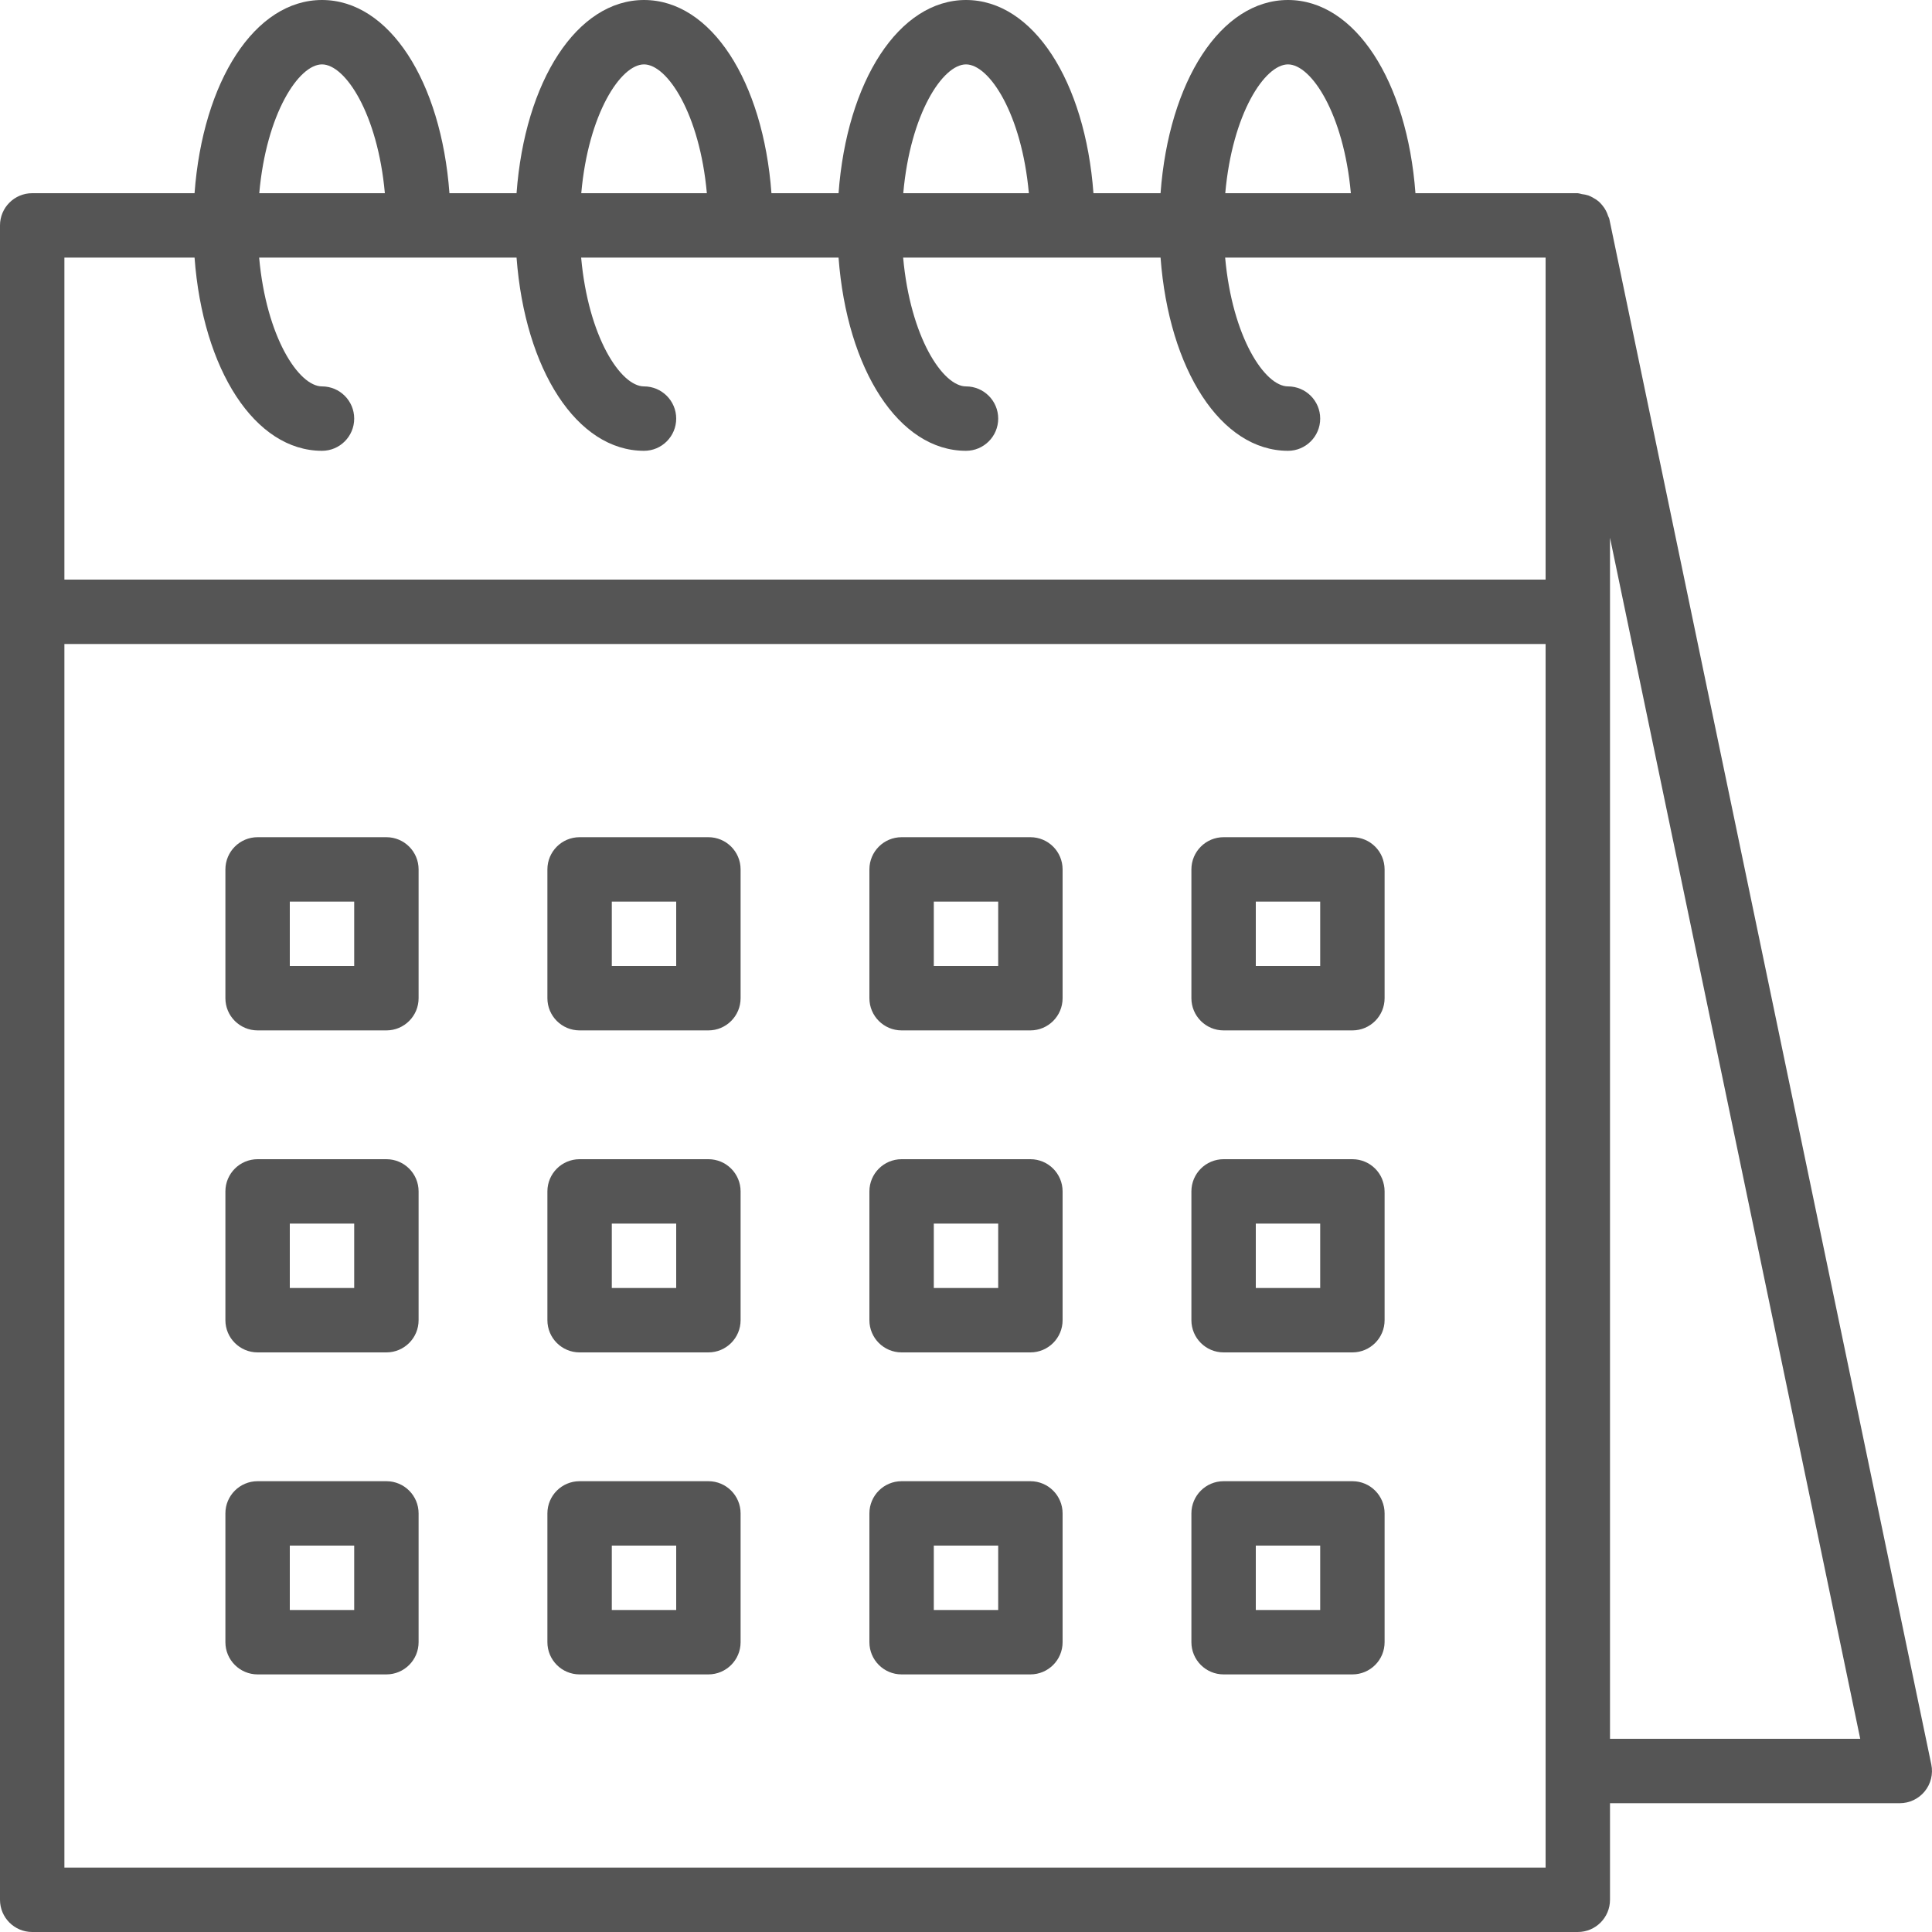
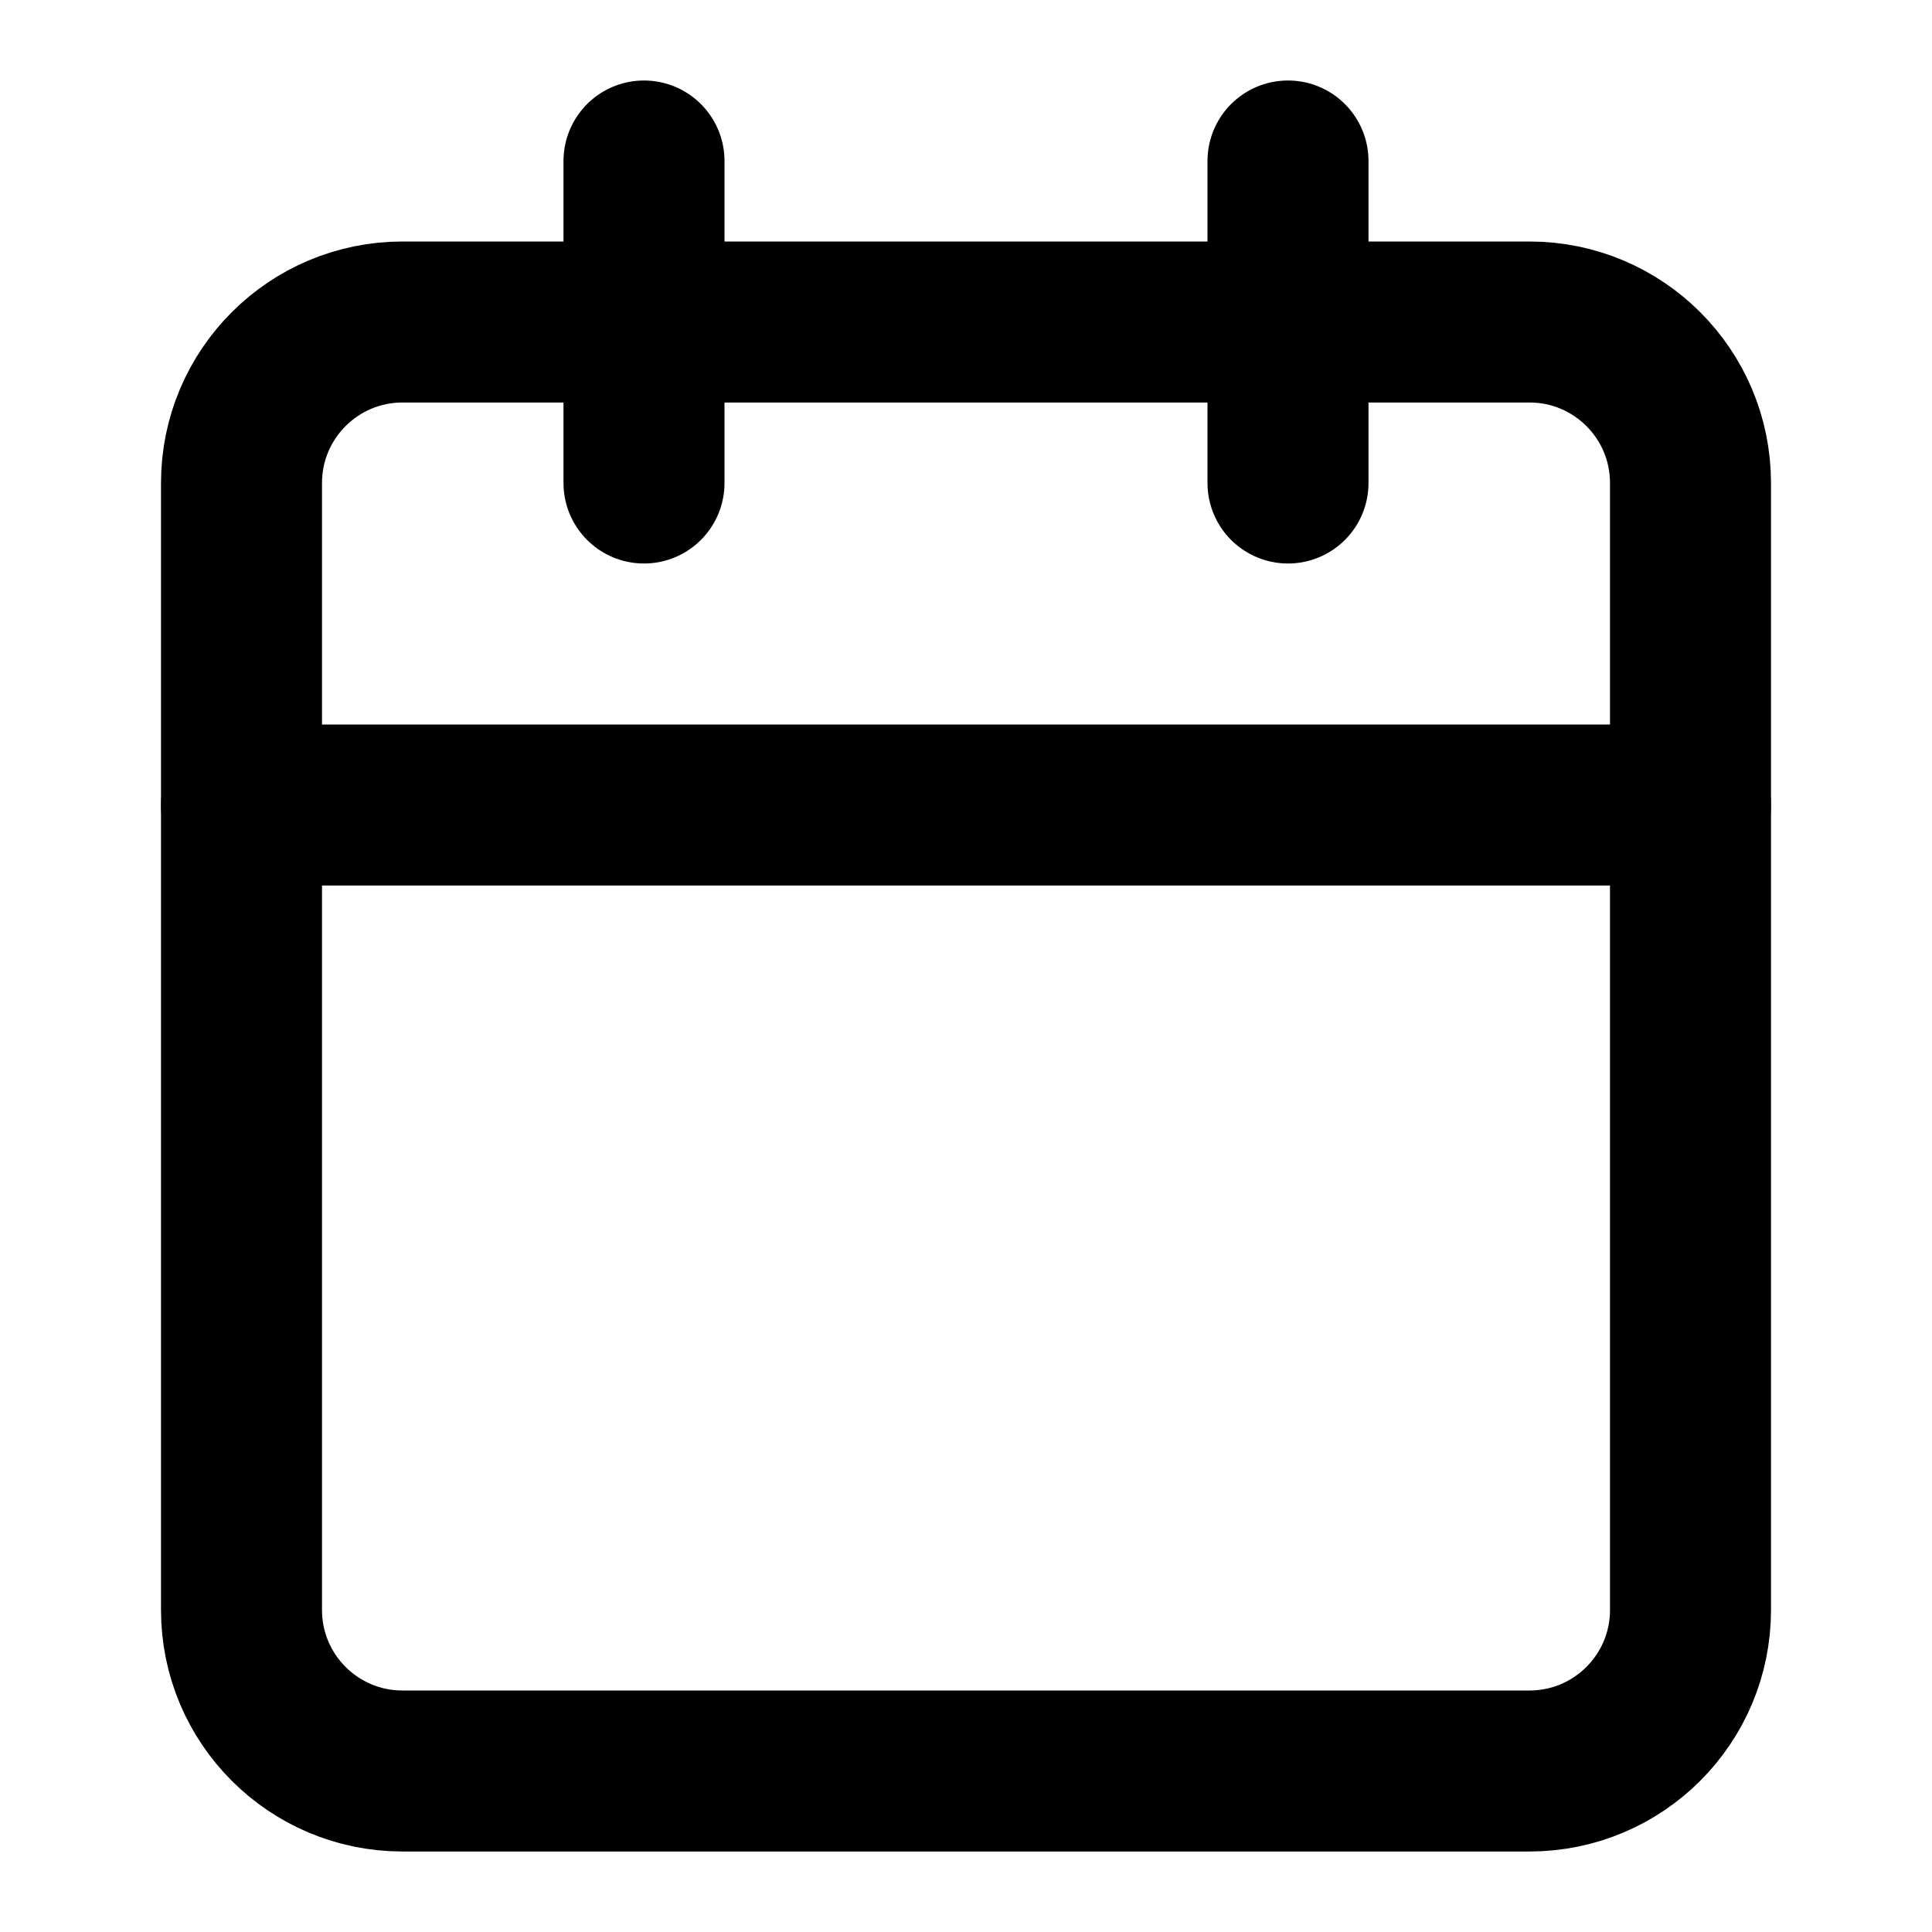
- <svg xmlns="http://www.w3.org/2000/svg" height="40px" viewBox="0 0 480 480" width="40px" class="">
-   <g>
-     <path d="m399.832 54.398c-.062-.277-.23-.496-.312-.758-.137-.449-.316-.883-.535-1.297-.25-.477-.551-.922-.895-1.336-.277-.344-.582-.664-.914-.961-.402-.34-.844-.633-1.312-.879-.395-.238-.812-.441-1.246-.609-.52-.164-1.059-.273-1.602-.328-.332-.098-.672-.176-1.016-.23h-40.336c-2.062-27.848-14.984-48-31.664-48s-29.602 20.152-31.664 48h-16.672c-2.062-27.848-14.984-48-31.664-48s-29.602 20.152-31.664 48h-16.672c-2.062-27.848-14.984-48-31.664-48s-29.602 20.152-31.664 48h-16.672c-2.062-27.848-14.984-48-31.664-48s-29.602 20.152-31.664 48h-40.336c-4.418 0-8 3.582-8 8v416c0 4.418 3.582 8 8 8h384c4.418 0 8-3.582 8-8v-24h72c2.402 0 4.676-1.082 6.191-2.941 1.52-1.863 2.121-4.305 1.641-6.66zm-79.832-38.398c5.777 0 13.84 12.258 15.617 32h-31.203c1.746-19.742 9.809-32 15.586-32zm-80 0c5.777 0 13.84 12.258 15.617 32h-31.203c1.746-19.742 9.809-32 15.586-32zm-80 0c5.777 0 13.84 12.258 15.617 32h-31.203c1.746-19.742 9.809-32 15.586-32zm-80 0c5.777 0 13.84 12.258 15.617 32h-31.203c1.746-19.742 9.809-32 15.586-32zm-64 48h32.336c2.062 27.848 14.984 48 31.664 48 4.418 0 8-3.582 8-8s-3.582-8-8-8c-5.777 0-13.84-12.258-15.617-32h63.953c2.09 27.848 14.984 48 31.664 48 4.418 0 8-3.582 8-8s-3.582-8-8-8c-5.777 0-13.84-12.258-15.617-32h63.953c2.09 27.848 14.984 48 31.664 48 4.418 0 8-3.582 8-8s-3.582-8-8-8c-5.777 0-13.84-12.258-15.617-32h63.953c2.09 27.848 14.984 48 31.664 48 4.418 0 8-3.582 8-8s-3.582-8-8-8c-5.777 0-13.84-12.258-15.617-32h79.617v80h-368zm368 400h-368v-304h368zm16-32v-298.398l62.168 298.398zm0 0" data-original="#000000" class="active-path" data-old_color="#000000" fill="#555555" />
-     <path d="m176 288h-32c-4.418 0-8 3.582-8 8v32c0 4.418 3.582 8 8 8h32c4.418 0 8-3.582 8-8v-32c0-4.418-3.582-8-8-8zm-8 32h-16v-16h16zm0 0" data-original="#000000" class="active-path" data-old_color="#000000" fill="#555555" />
-     <path d="m256 288h-32c-4.418 0-8 3.582-8 8v32c0 4.418 3.582 8 8 8h32c4.418 0 8-3.582 8-8v-32c0-4.418-3.582-8-8-8zm-8 32h-16v-16h16zm0 0" data-original="#000000" class="active-path" data-old_color="#000000" fill="#555555" />
-     <path d="m96 288h-32c-4.418 0-8 3.582-8 8v32c0 4.418 3.582 8 8 8h32c4.418 0 8-3.582 8-8v-32c0-4.418-3.582-8-8-8zm-8 32h-16v-16h16zm0 0" data-original="#000000" class="active-path" data-old_color="#000000" fill="#555555" />
-     <path d="m176 368h-32c-4.418 0-8 3.582-8 8v32c0 4.418 3.582 8 8 8h32c4.418 0 8-3.582 8-8v-32c0-4.418-3.582-8-8-8zm-8 32h-16v-16h16zm0 0" data-original="#000000" class="active-path" data-old_color="#000000" fill="#555555" />
-     <path d="m256 368h-32c-4.418 0-8 3.582-8 8v32c0 4.418 3.582 8 8 8h32c4.418 0 8-3.582 8-8v-32c0-4.418-3.582-8-8-8zm-8 32h-16v-16h16zm0 0" data-original="#000000" class="active-path" data-old_color="#000000" fill="#555555" />
-     <path d="m96 368h-32c-4.418 0-8 3.582-8 8v32c0 4.418 3.582 8 8 8h32c4.418 0 8-3.582 8-8v-32c0-4.418-3.582-8-8-8zm-8 32h-16v-16h16zm0 0" data-original="#000000" class="active-path" data-old_color="#000000" fill="#555555" />
-     <path d="m176 208h-32c-4.418 0-8 3.582-8 8v32c0 4.418 3.582 8 8 8h32c4.418 0 8-3.582 8-8v-32c0-4.418-3.582-8-8-8zm-8 32h-16v-16h16zm0 0" data-original="#000000" class="active-path" data-old_color="#000000" fill="#555555" />
-     <path d="m256 208h-32c-4.418 0-8 3.582-8 8v32c0 4.418 3.582 8 8 8h32c4.418 0 8-3.582 8-8v-32c0-4.418-3.582-8-8-8zm-8 32h-16v-16h16zm0 0" data-original="#000000" class="active-path" data-old_color="#000000" fill="#555555" />
-     <path d="m336 288h-32c-4.418 0-8 3.582-8 8v32c0 4.418 3.582 8 8 8h32c4.418 0 8-3.582 8-8v-32c0-4.418-3.582-8-8-8zm-8 32h-16v-16h16zm0 0" data-original="#000000" class="active-path" data-old_color="#000000" fill="#555555" />
-     <path d="m336 368h-32c-4.418 0-8 3.582-8 8v32c0 4.418 3.582 8 8 8h32c4.418 0 8-3.582 8-8v-32c0-4.418-3.582-8-8-8zm-8 32h-16v-16h16zm0 0" data-original="#000000" class="active-path" data-old_color="#000000" fill="#555555" />
-     <path d="m336 208h-32c-4.418 0-8 3.582-8 8v32c0 4.418 3.582 8 8 8h32c4.418 0 8-3.582 8-8v-32c0-4.418-3.582-8-8-8zm-8 32h-16v-16h16zm0 0" data-original="#000000" class="active-path" data-old_color="#000000" fill="#555555" />
-     <path d="m96 208h-32c-4.418 0-8 3.582-8 8v32c0 4.418 3.582 8 8 8h32c4.418 0 8-3.582 8-8v-32c0-4.418-3.582-8-8-8zm-8 32h-16v-16h16zm0 0" data-original="#000000" class="active-path" data-old_color="#000000" fill="#555555" />
-   </g>
+ <svg xmlns="http://www.w3.org/2000/svg" fill="none" height="24" stroke="#000" stroke-linecap="round" stroke-linejoin="round" stroke-width="2" viewBox="0 0 24 24" width="24">
+   <rect height="18" rx="2" ry="2" width="18" x="3" y="4" />
+   <line x1="16" x2="16" y1="2" y2="6" />
+   <line x1="8" x2="8" y1="2" y2="6" />
+   <line x1="3" x2="21" y1="10" y2="10" />
</svg>
